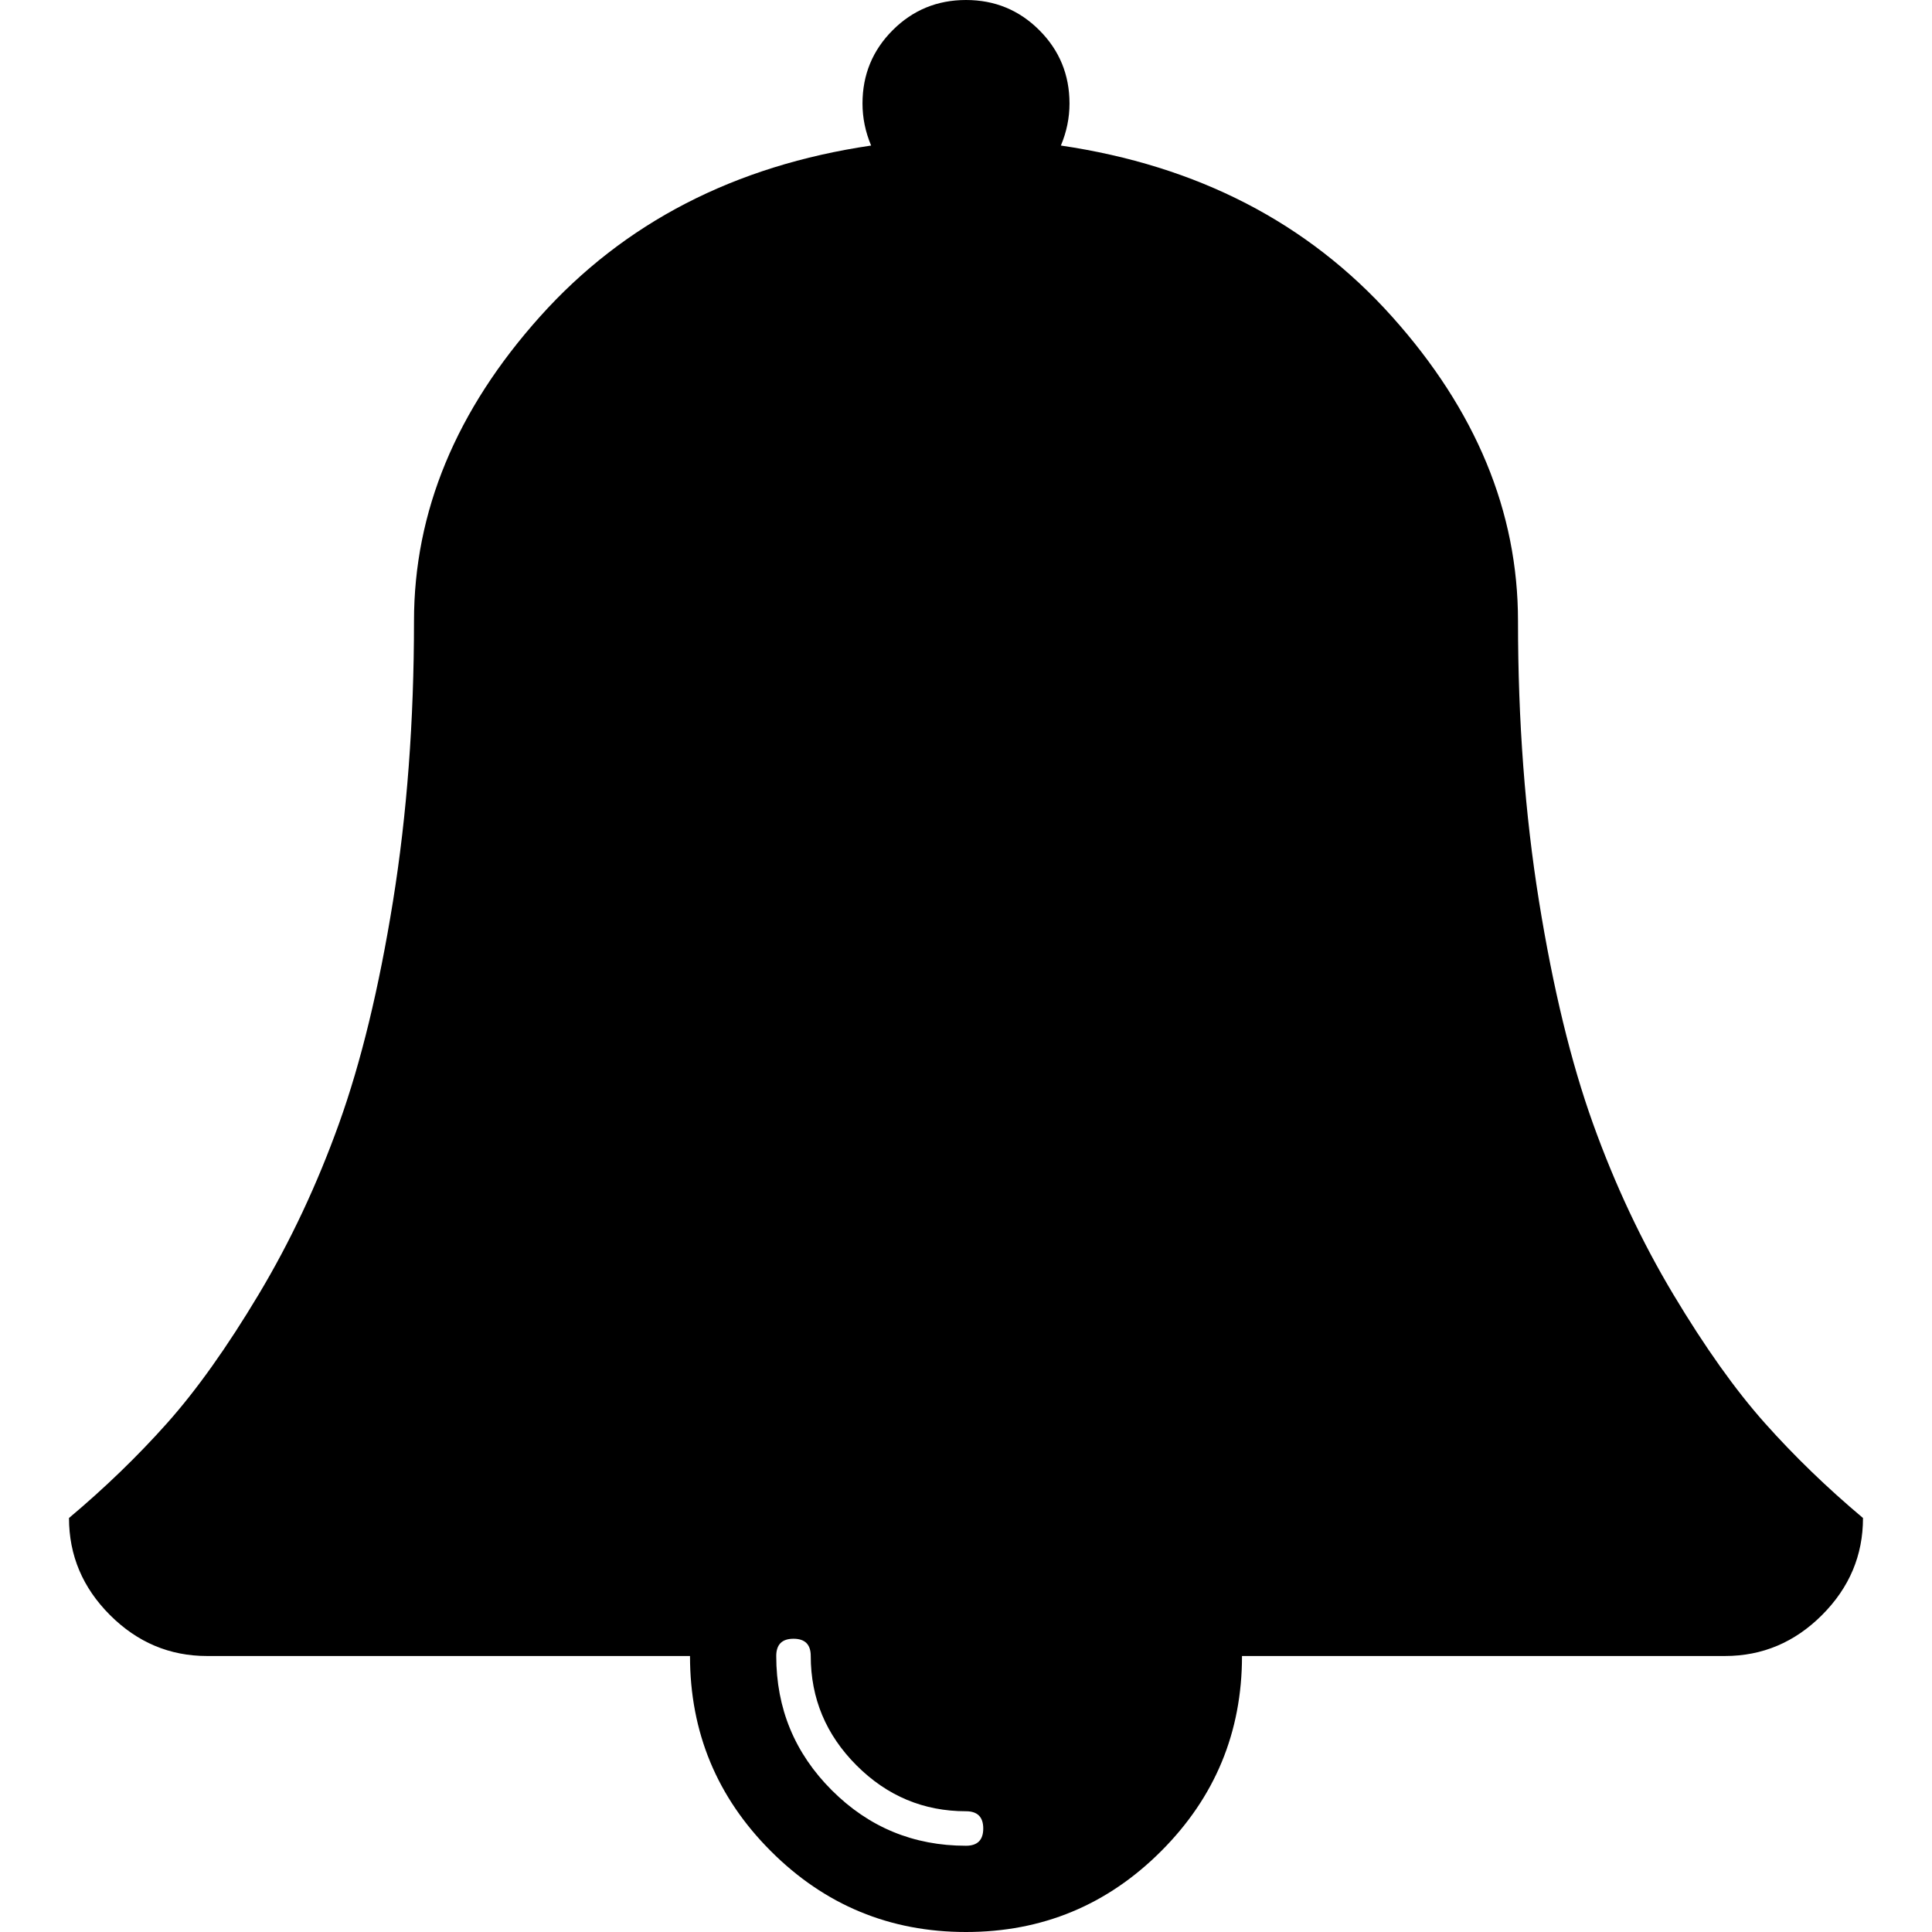
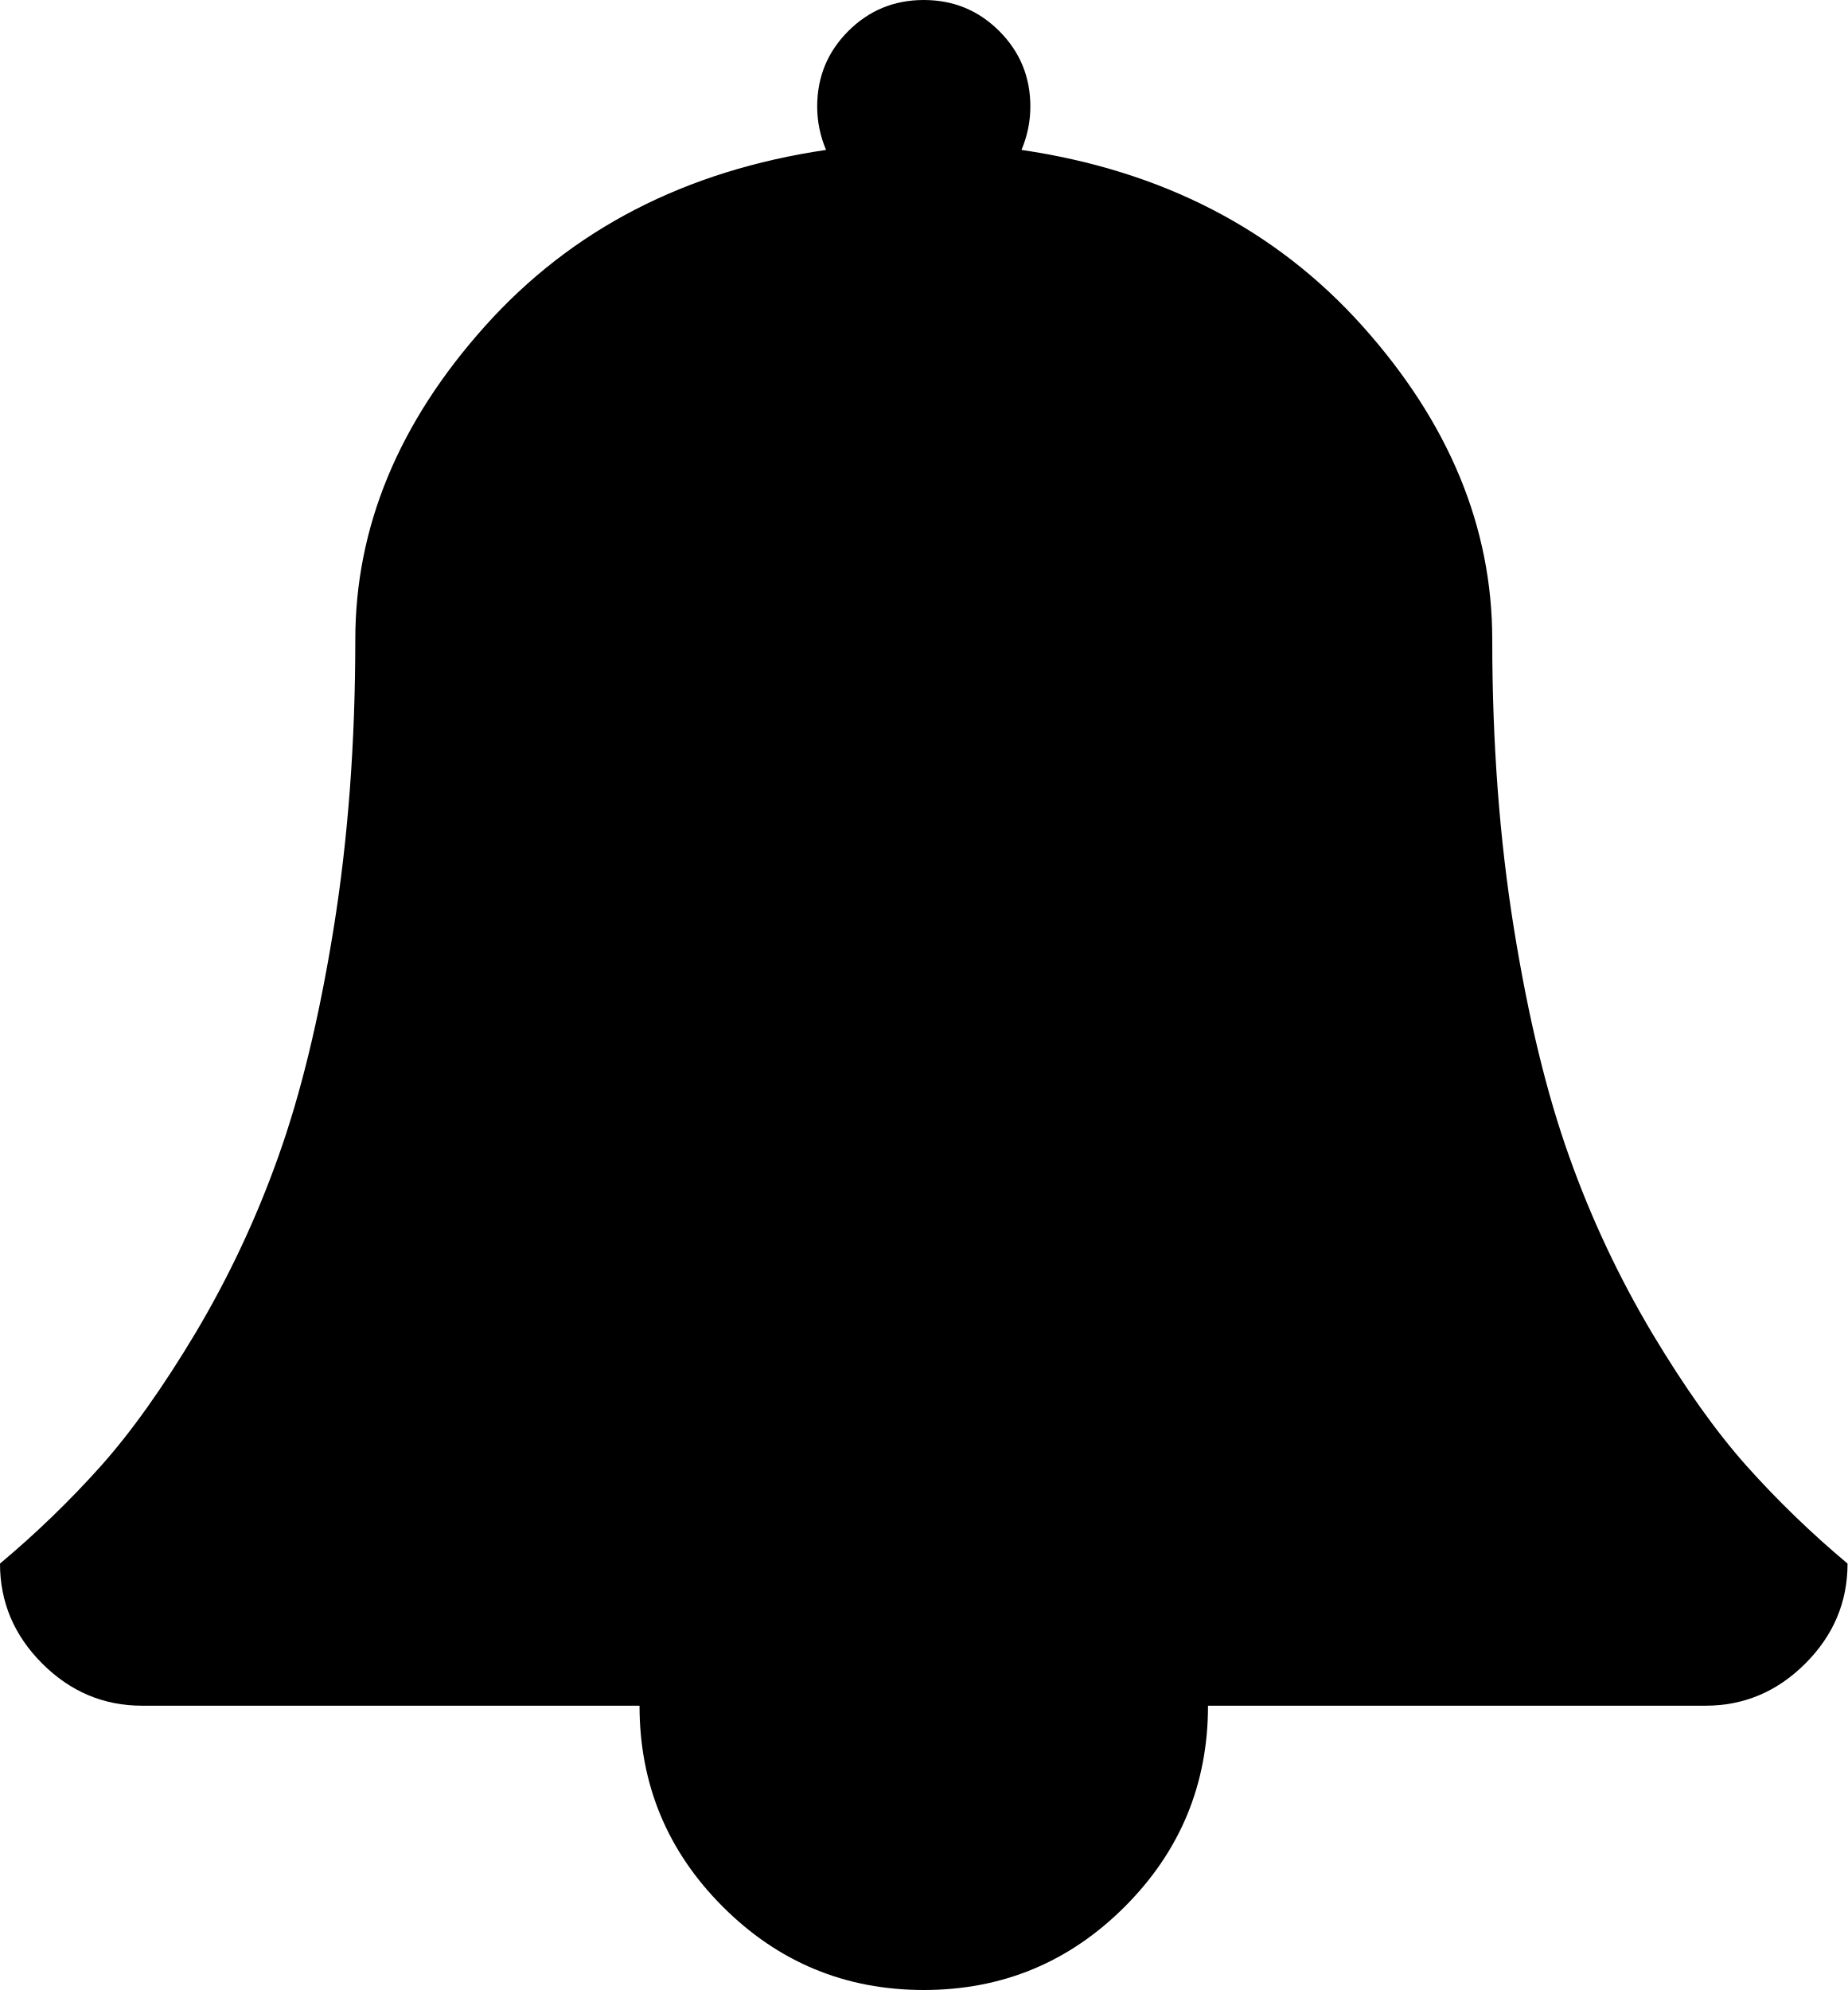
- <svg xmlns="http://www.w3.org/2000/svg" width="1792" height="1792" viewBox="0 0 1792 1792">
-   <path d="M912 1696q0-16-16-16-59 0-101.5-42.5t-42.5-101.5q0-16-16-16t-16 16q0 73 51.5 124.5t124.5 51.5q16 0 16-16zm816-288q0 52-38 90t-90 38h-448q0 106-75 181t-181 75-181-75-75-181h-448q-52 0-90-38t-38-90q50-42 91-88t85-119.5 74.5-158.5 50-206 19.5-260q0-152 117-282.5t307-158.5q-8-19-8-39 0-40 28-68t68-28 68 28 28 68q0 20-8 39 190 28 307 158.5t117 282.5q0 139 19.5 260t50 206 74.5 158.5 85 119.5 91 88z" />
+ <svg xmlns="http://www.w3.org/2000/svg" viewBox="0 0 1664 1792">
+   <path d="M1728,1408q0,52-38,90t-90,38H1152q0,106-75,181t-181,75q-106,0-181-75t-75-181H192q-52,0-90-38t-38-90a878.38,878.38,0,0,0,91-88q41-46,85-119.5A898.34,898.34,0,0,0,314.5,1042q30.5-85,50-206T384,576q0-152,117-282.5T808,135a99.6,99.6,0,0,1-8-39q0-40,28-68T896,0q40,0,68,28t28,68a99.6,99.6,0,0,1-8,39q190,28,307,158.5T1408,576q0,139,19.5,260t50,206a898.34,898.34,0,0,0,74.5,158.5q44,73.5,85,119.5A878.38,878.38,0,0,0,1728,1408Z" transform="translate(-64)" />
</svg>
